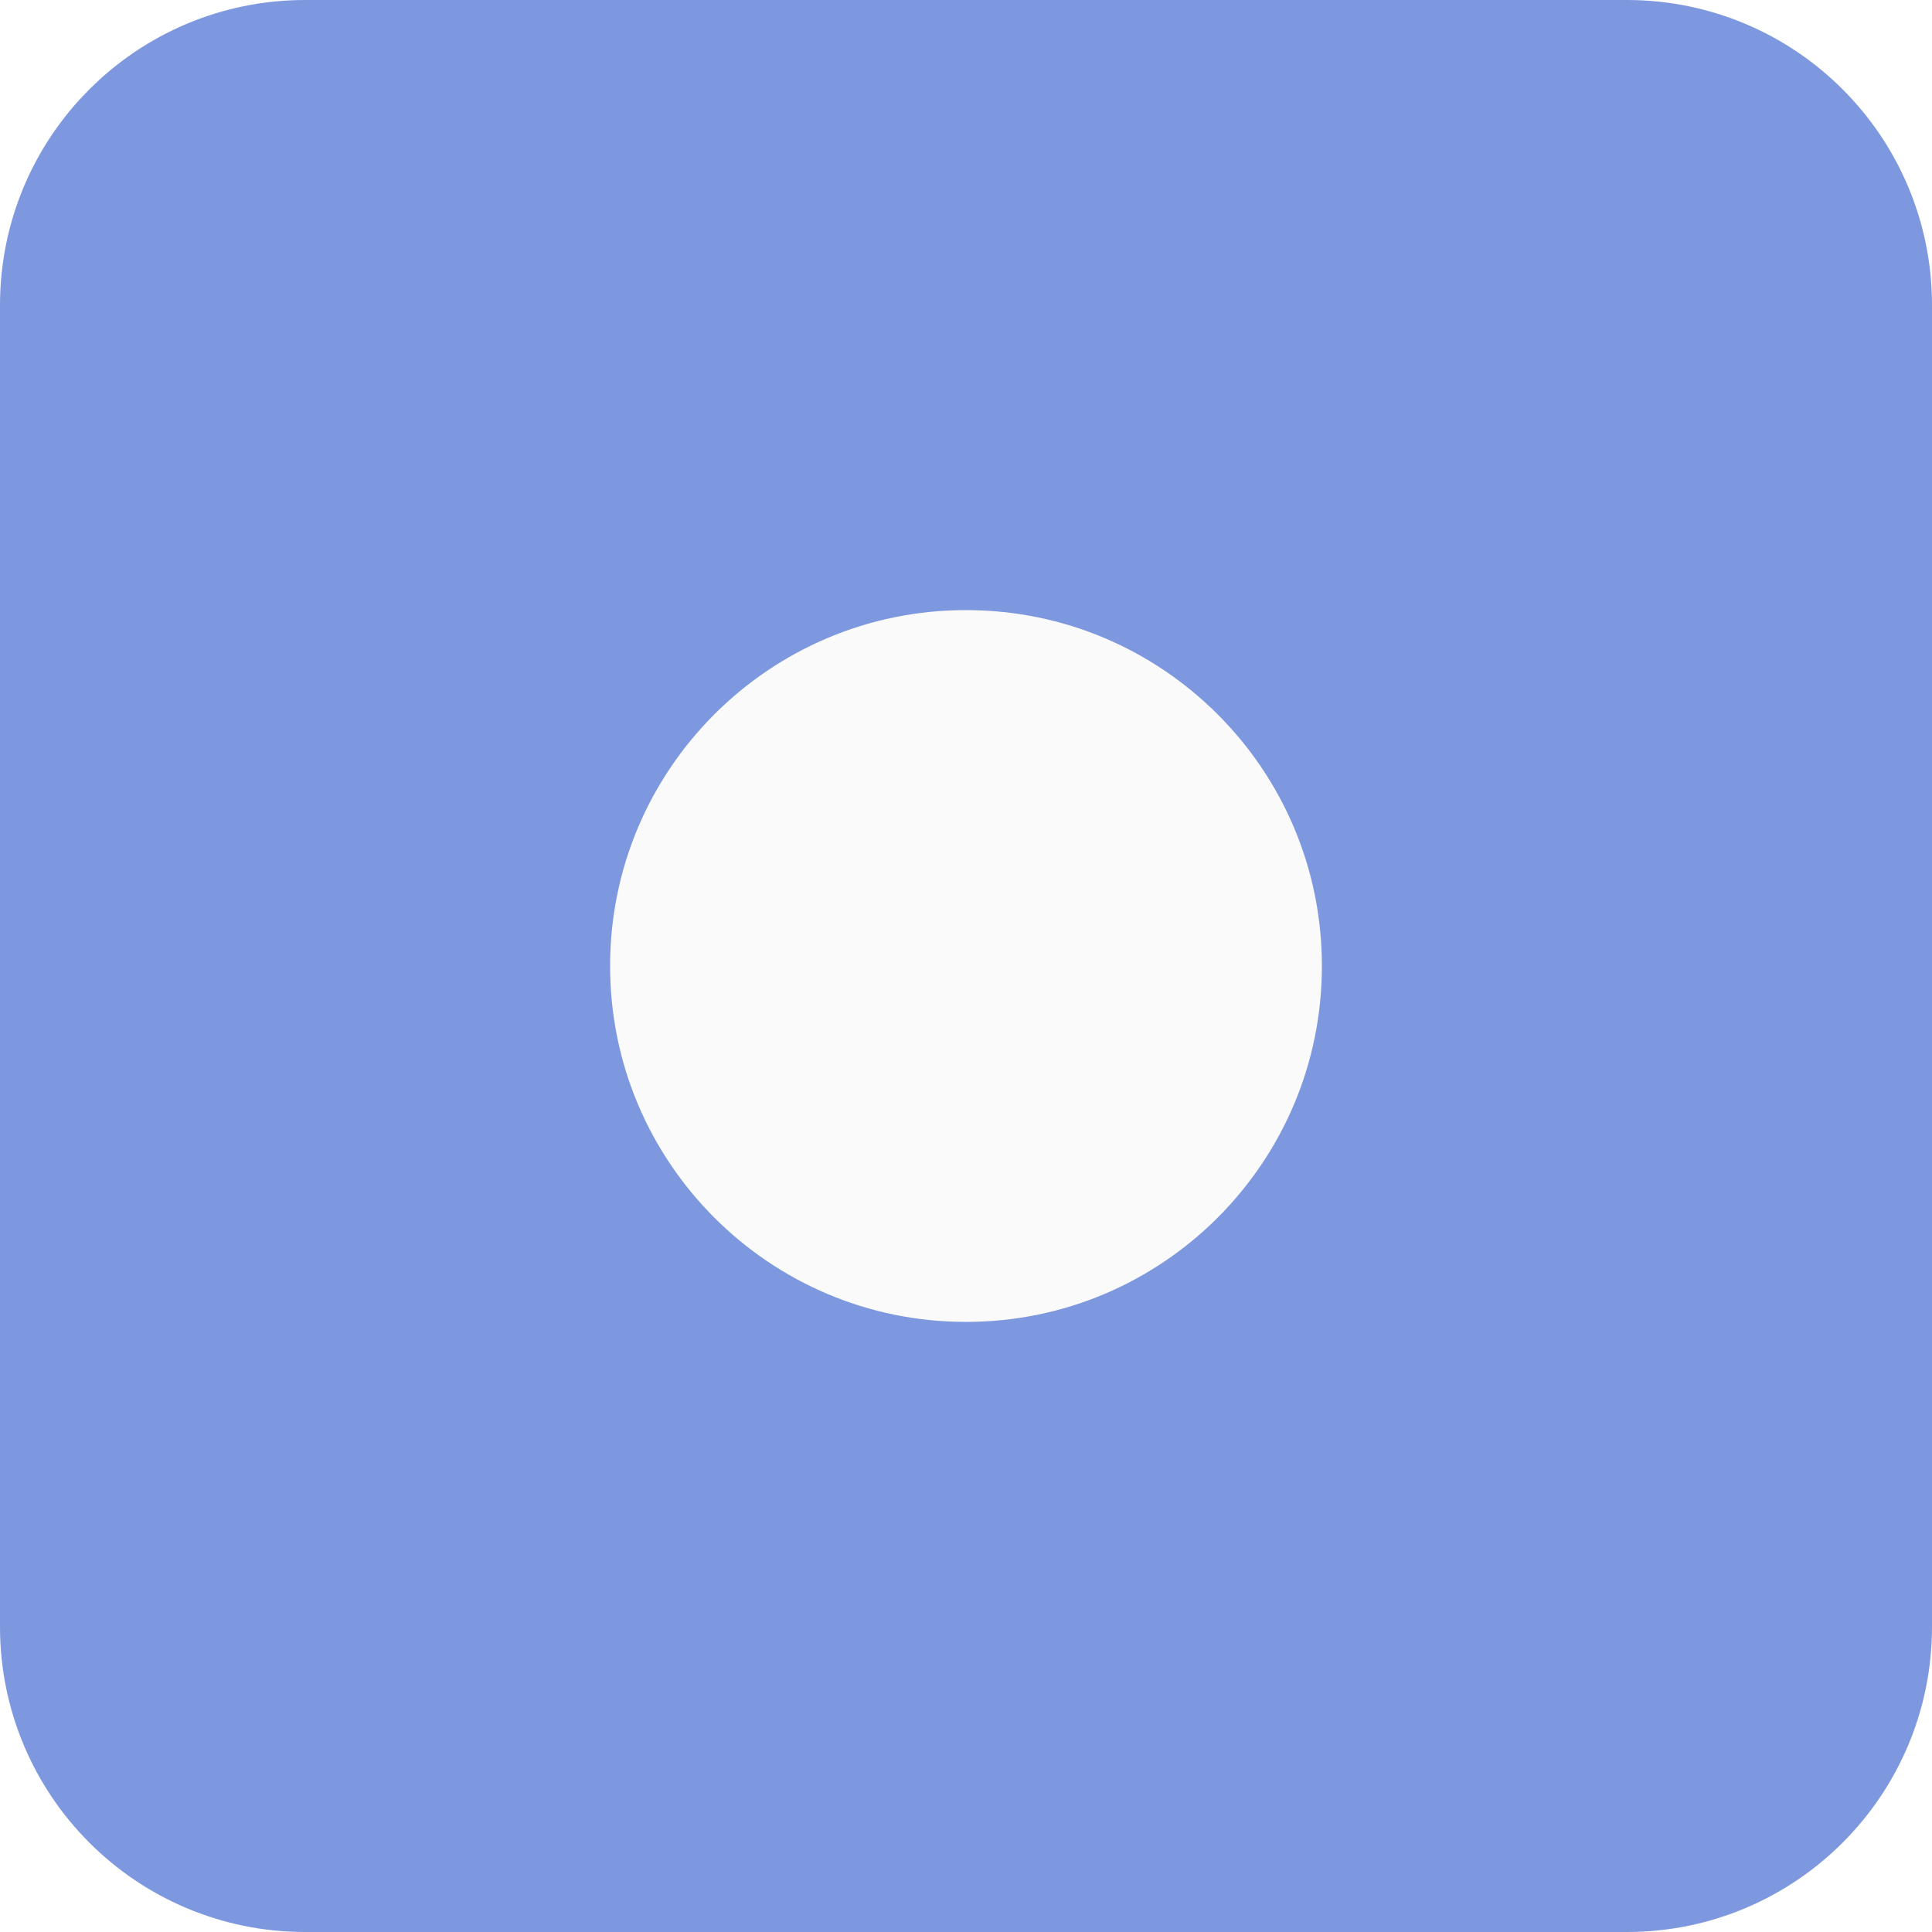
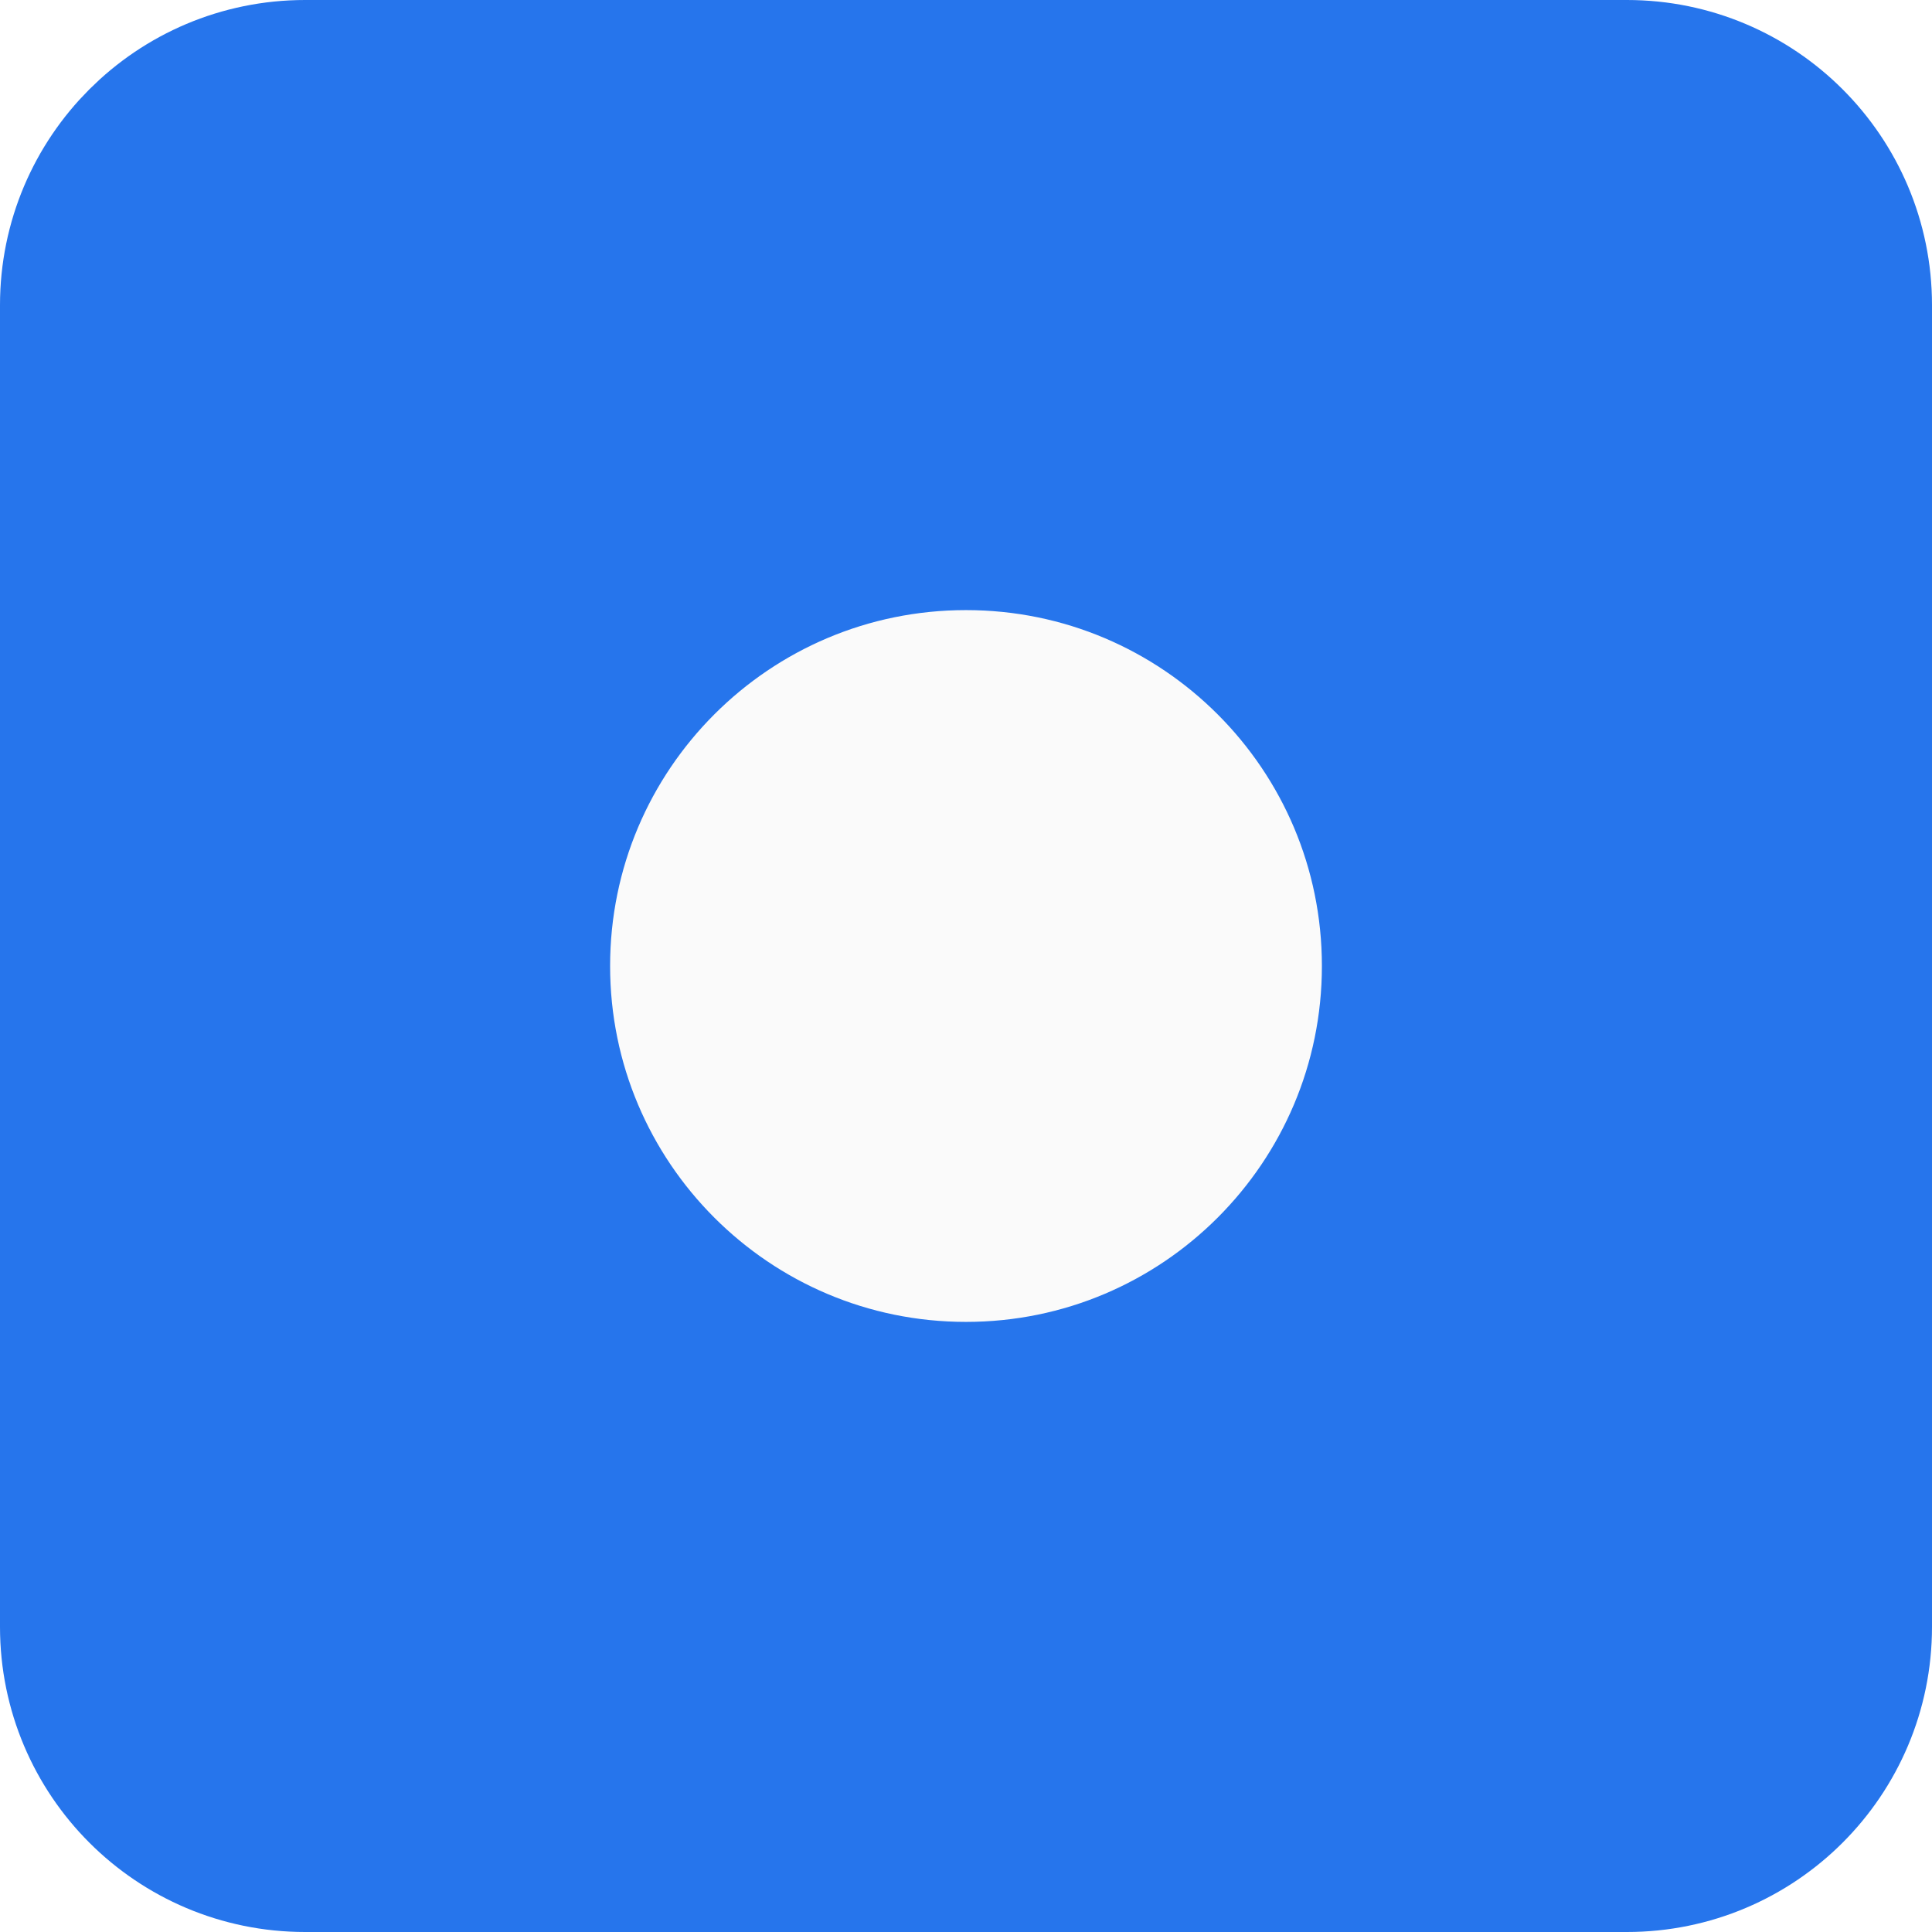
<svg xmlns="http://www.w3.org/2000/svg" width="19" height="19" viewBox="0 0 19 19" fill="none">
-   <rect x="1" y="1" width="17" height="17" rx="2" fill="#7E98DF" stroke="#7E98DF" stroke-width="2" />
-   <circle cx="9.5" cy="9.5" r="4.5" fill="#FAFAFA" stroke="#7E98DF" stroke-width="2" />
+   <rect x="1" y="1" width="17" height="17" rx="2" fill="#2675ec" stroke="#2675ec" stroke-width="2" />
+   <circle cx="9.5" cy="9.5" r="4.5" fill="#FAFAFA" stroke="#2675ec" stroke-width="2" />
</svg>
